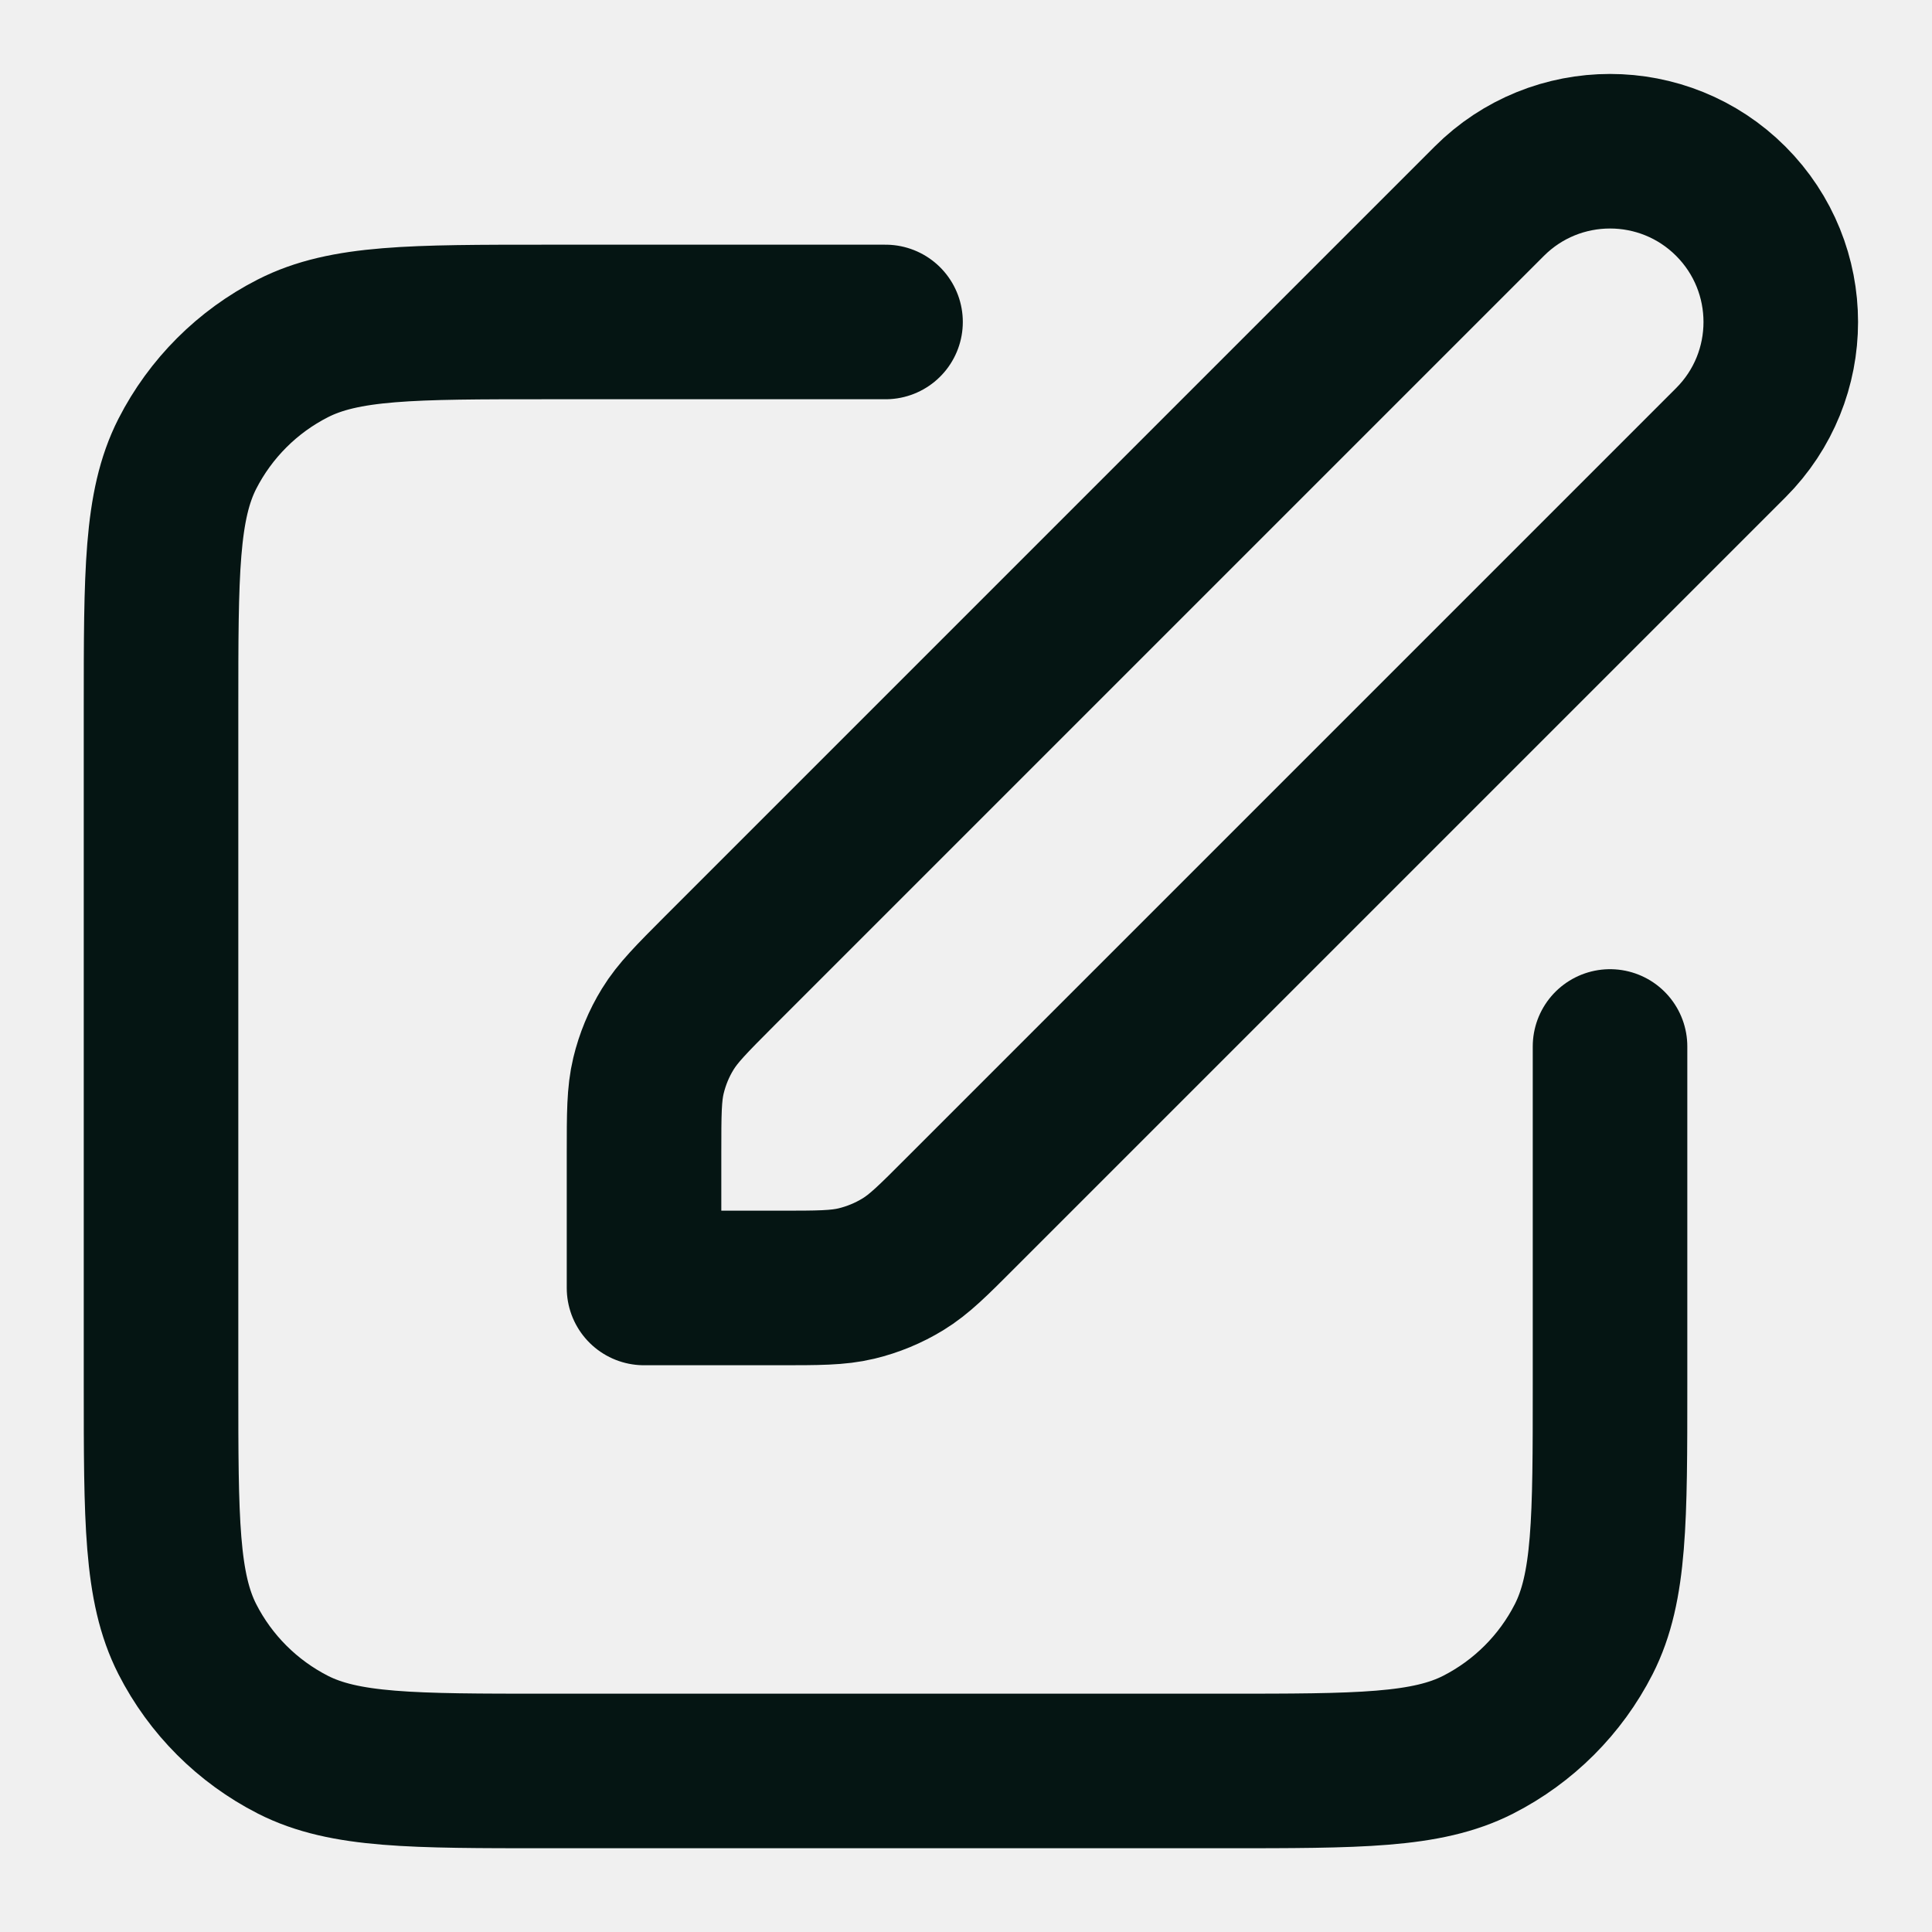
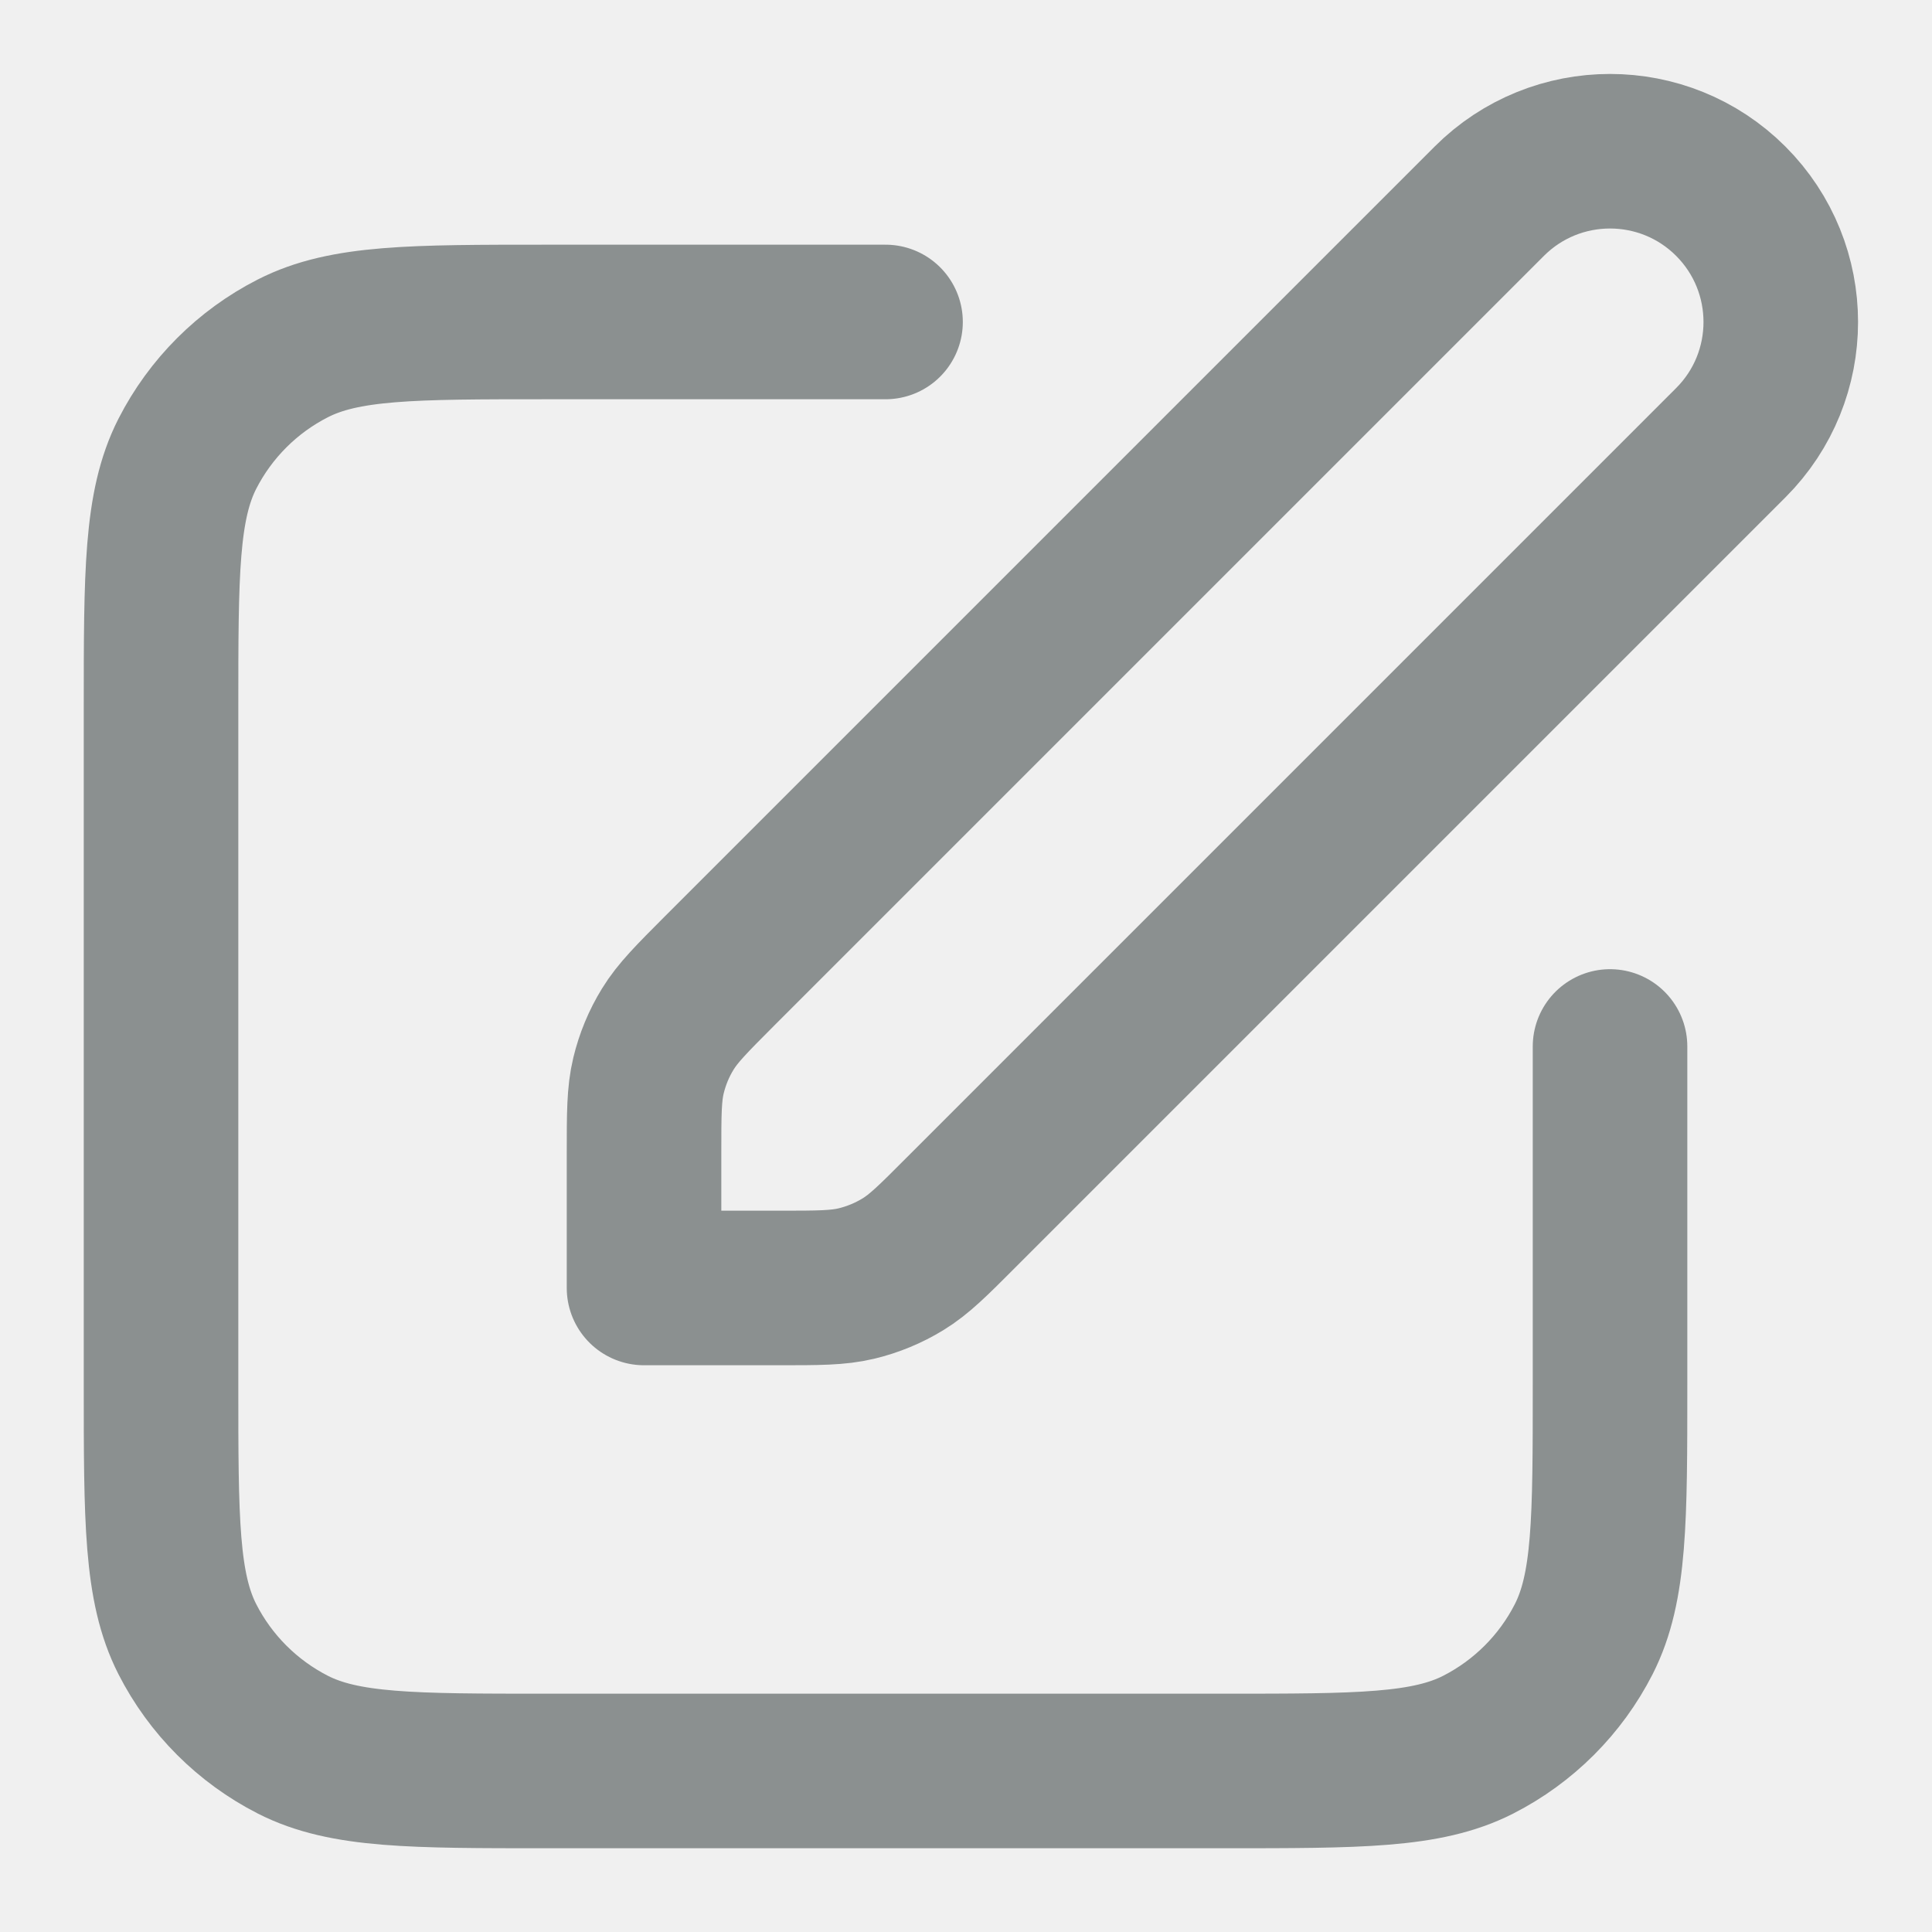
<svg xmlns="http://www.w3.org/2000/svg" width="20" height="20" viewBox="0 0 20 20" fill="none">
  <g clip-path="url(#clip0_286_4635)">
-     <path d="M9.167 3.333H5.667C4.267 3.333 3.567 3.333 3.032 3.606C2.562 3.845 2.179 4.228 1.939 4.698C1.667 5.233 1.667 5.933 1.667 7.333V14.333C1.667 15.733 1.667 16.433 1.939 16.968C2.179 17.439 2.562 17.821 3.032 18.061C3.567 18.333 4.267 18.333 5.667 18.333H12.667C14.067 18.333 14.767 18.333 15.302 18.061C15.772 17.821 16.155 17.439 16.395 16.968C16.667 16.433 16.667 15.733 16.667 14.333V10.833M6.667 13.333H8.062C8.47 13.333 8.674 13.333 8.866 13.287C9.036 13.246 9.198 13.179 9.347 13.088C9.516 12.985 9.66 12.841 9.948 12.552L17.917 4.583C18.607 3.893 18.607 2.774 17.917 2.083C17.227 1.393 16.107 1.393 15.417 2.083L7.448 10.052C7.16 10.341 7.016 10.485 6.913 10.653C6.821 10.802 6.754 10.965 6.713 11.135C6.667 11.326 6.667 11.53 6.667 11.938V13.333Z" stroke="#051513" stroke-width="1.6" stroke-linecap="round" stroke-linejoin="round" />
+     <path d="M9.167 3.333H5.667C4.267 3.333 3.567 3.333 3.032 3.606C2.562 3.845 2.179 4.228 1.939 4.698C1.667 5.233 1.667 5.933 1.667 7.333V14.333C1.667 15.733 1.667 16.433 1.939 16.968C2.179 17.439 2.562 17.821 3.032 18.061C3.567 18.333 4.267 18.333 5.667 18.333H12.667C14.067 18.333 14.767 18.333 15.302 18.061C15.772 17.821 16.155 17.439 16.395 16.968C16.667 16.433 16.667 15.733 16.667 14.333V10.833M6.667 13.333H8.062C8.47 13.333 8.674 13.333 8.866 13.287C9.036 13.246 9.198 13.179 9.347 13.088C9.516 12.985 9.66 12.841 9.948 12.552L17.917 4.583C18.607 3.893 18.607 2.774 17.917 2.083C17.227 1.393 16.107 1.393 15.417 2.083L7.448 10.052C7.16 10.341 7.016 10.485 6.913 10.653C6.821 10.802 6.754 10.965 6.713 11.135C6.667 11.326 6.667 11.53 6.667 11.938V13.333Z" stroke="#8b9090ff" stroke-width="1.6" stroke-linecap="round" stroke-linejoin="round" />
  </g>
  <defs>
    <clipPath id="clip0_286_4635">
      <rect width="20" height="20" fill="white" />
    </clipPath>
  </defs>
</svg>
